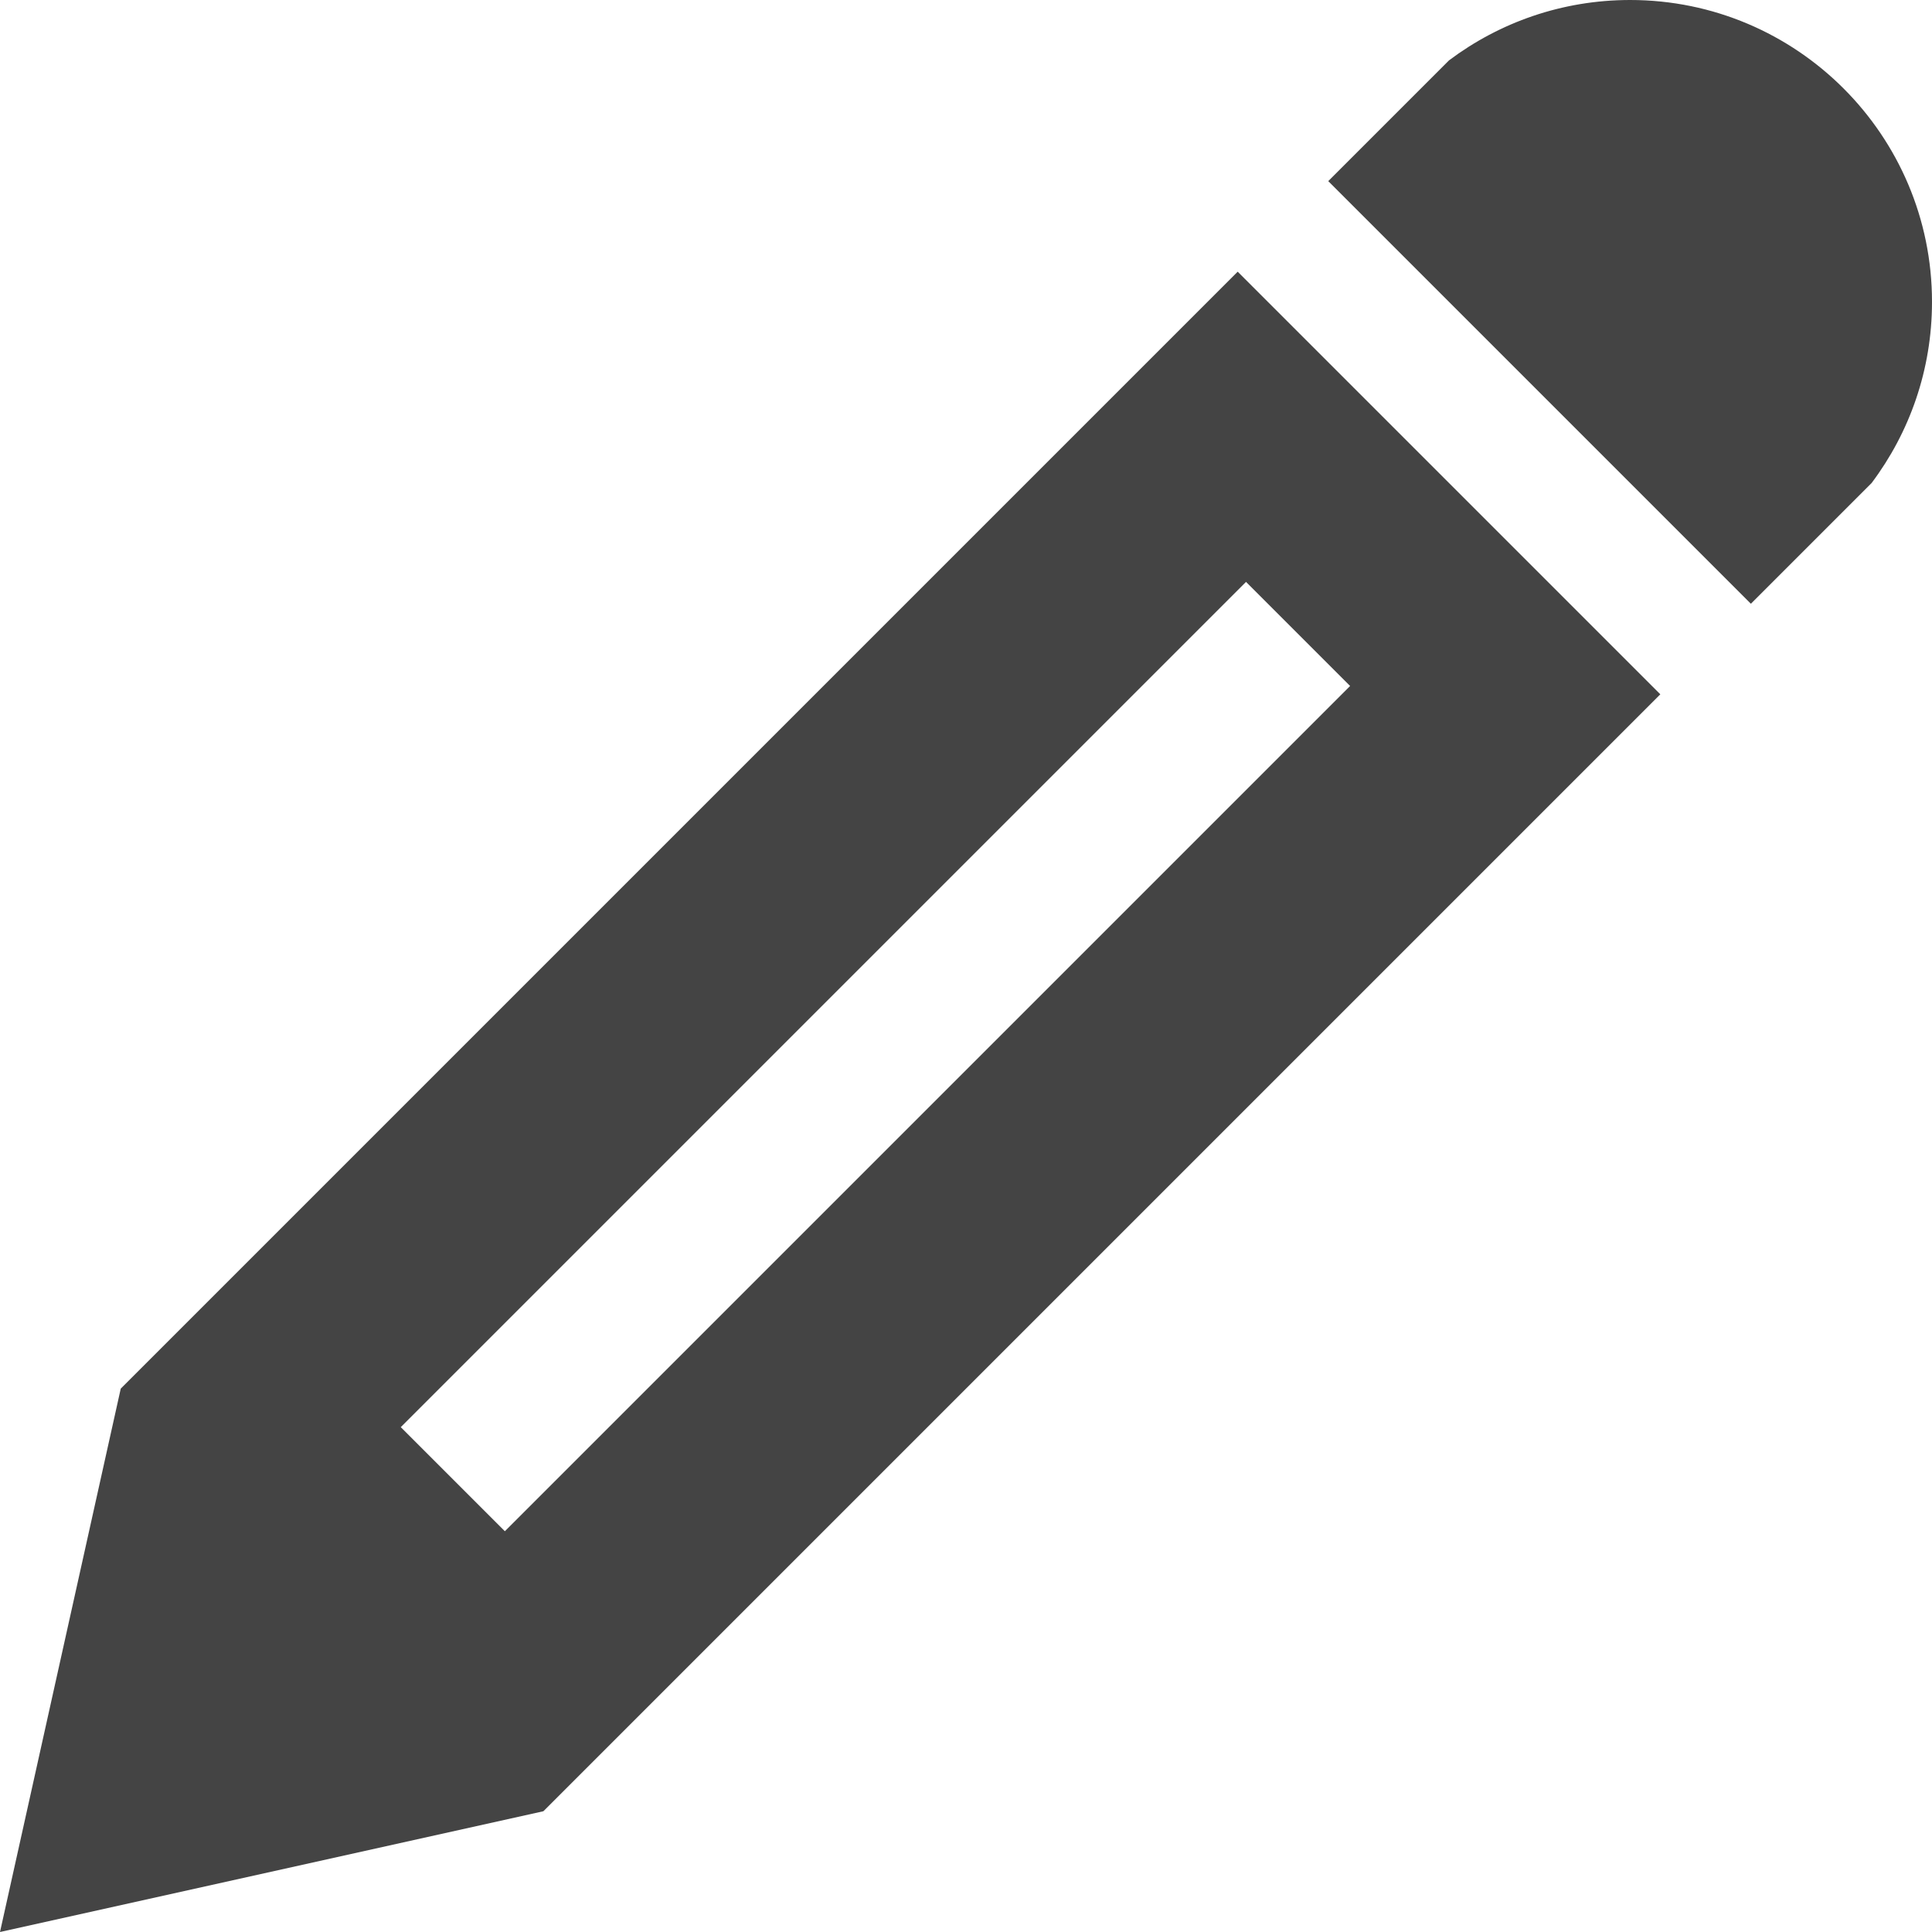
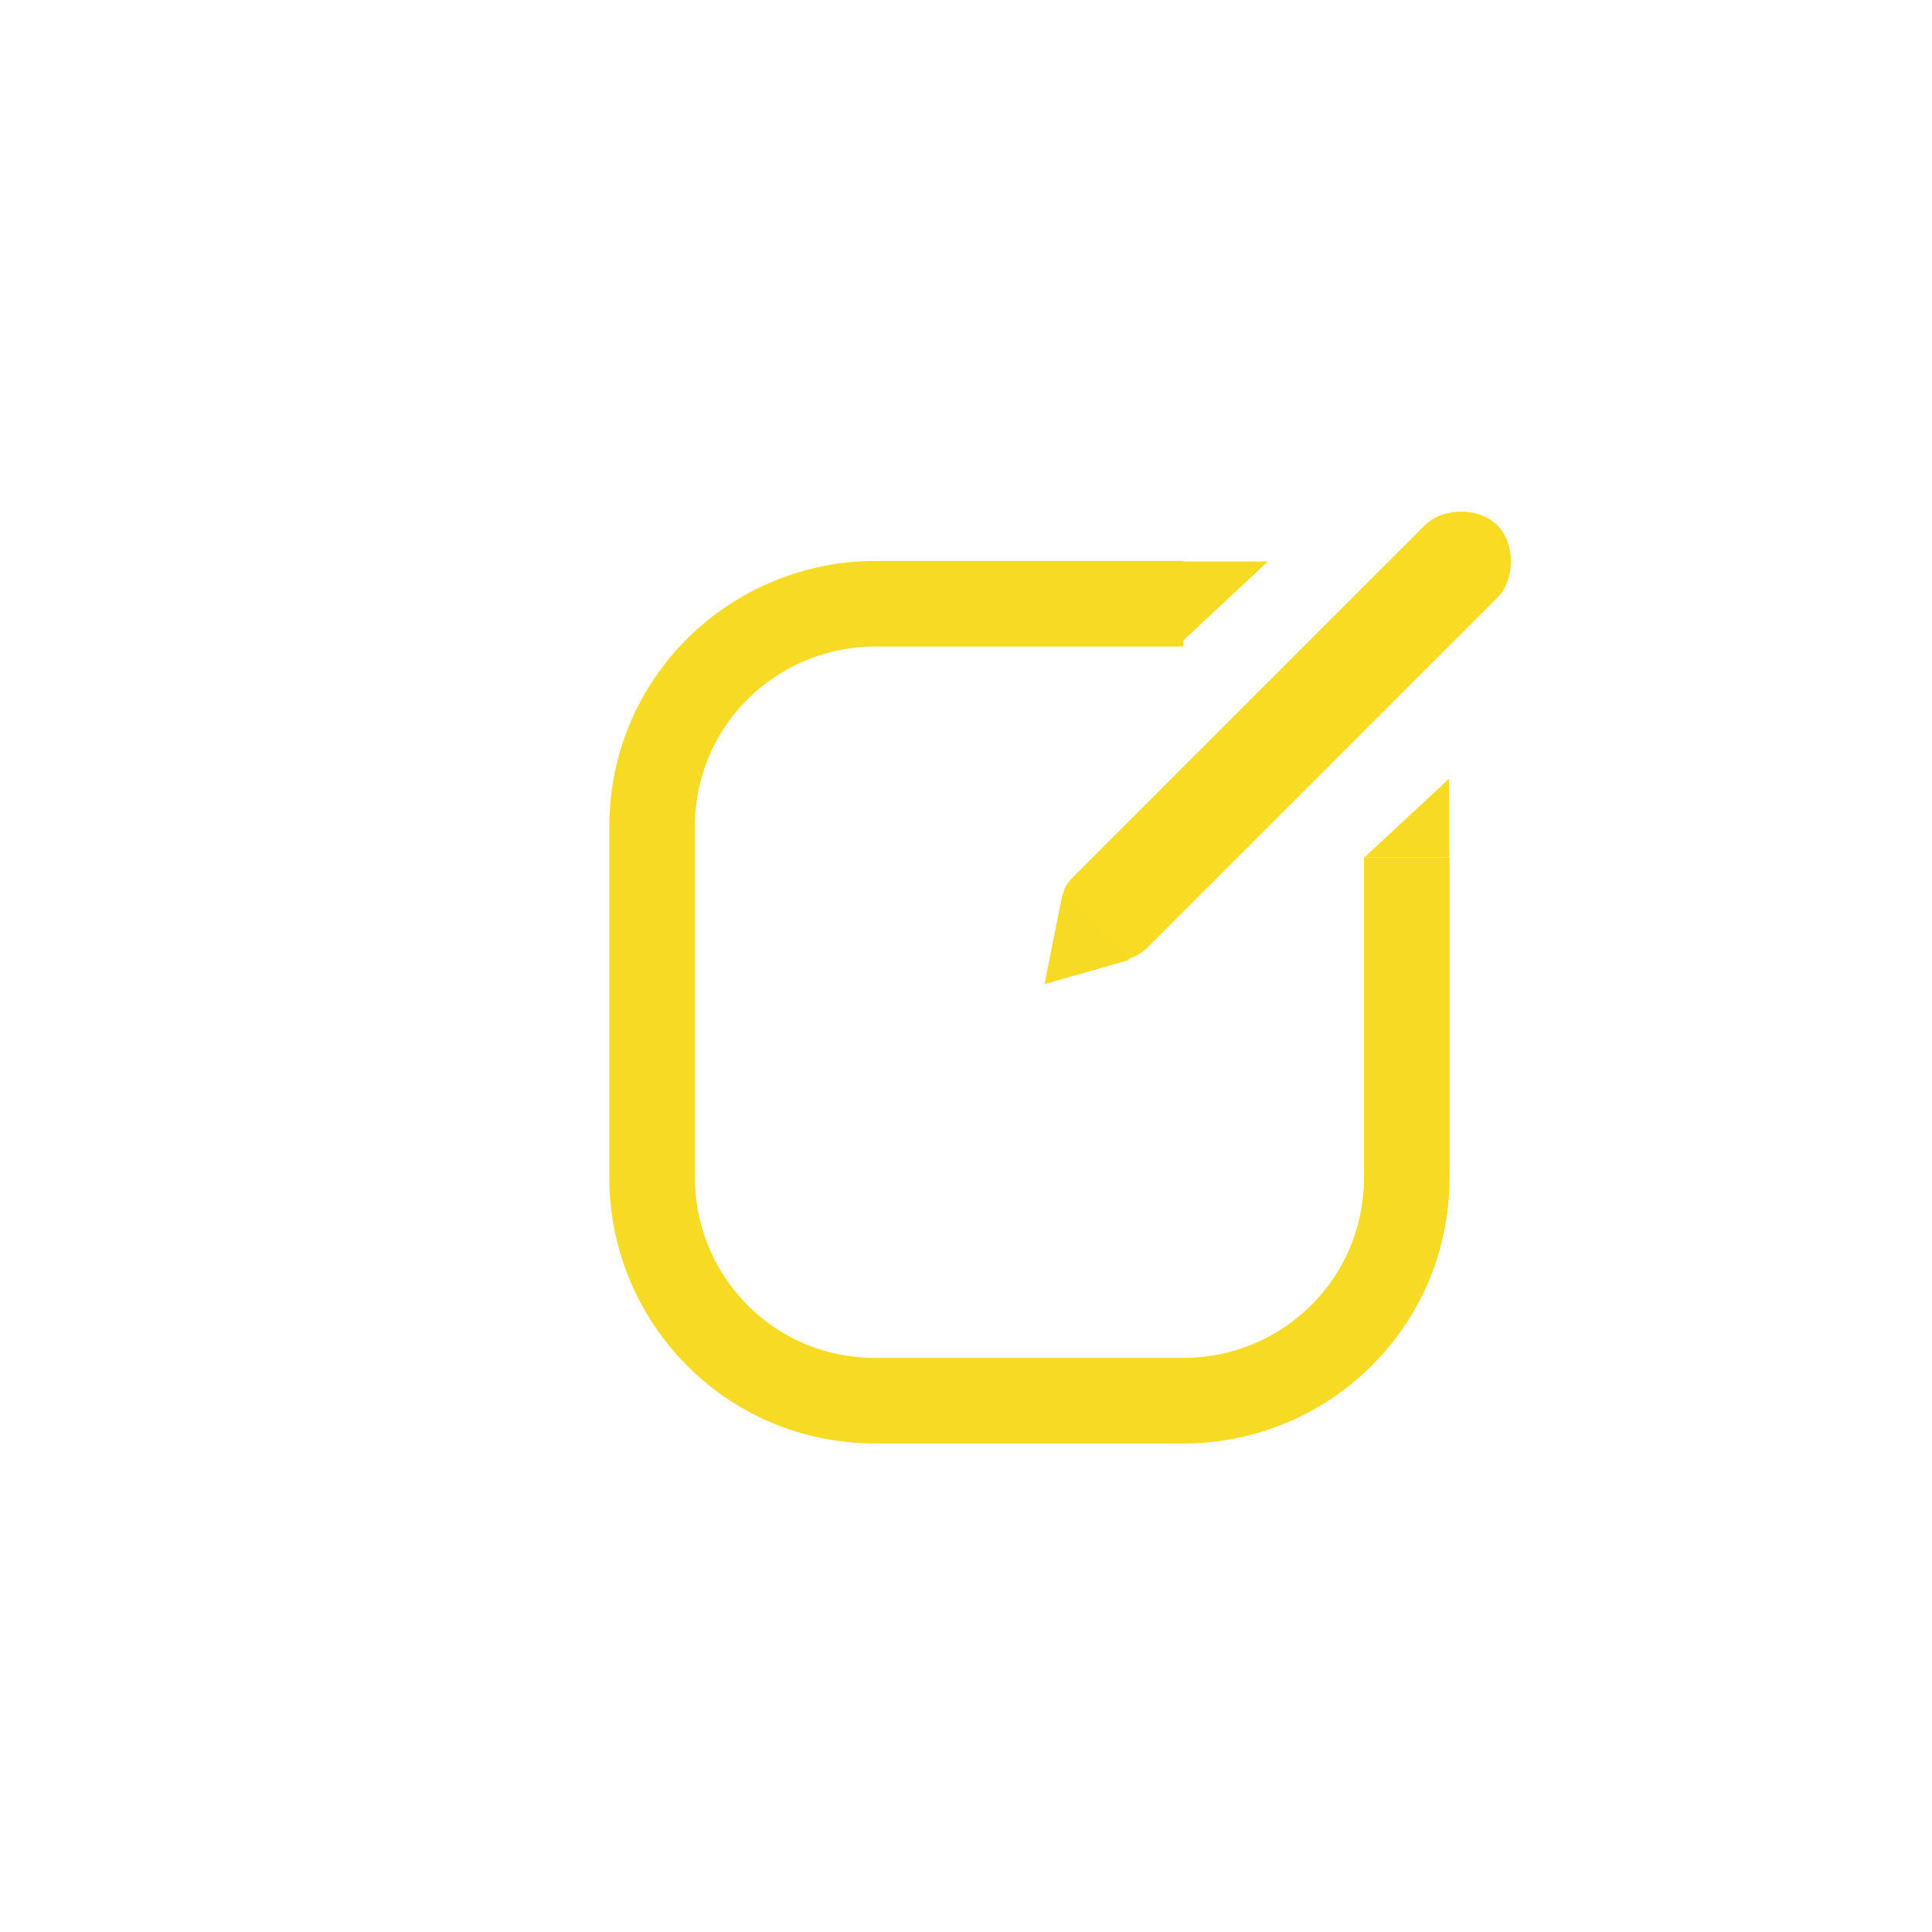
<svg xmlns="http://www.w3.org/2000/svg" width="32" height="32" viewBox="0 0 32 32">
-   <path fill="#444" d="M27 0c2.76 0 5 2.24 5 5 0 1.126-.372 2.164-1 3l-2 2-7-7 2-2c.836-.628 1.874-1 3-1zM2 23l-2 9 9-2 18.5-18.5-7-7L2 23zm20.362-11.638l-14 14-1.724-1.724 14-14 1.724 1.724z" />
+   <path fill="#F8DB22" d="M19 15.7c-.3.3-.9.3-1.2 0-.2-.2-.3-.5-.2-.8 0-.2.1-.3.2-.4l5.8-5.8c.3-.3.9-.3 1.2 0 .3.3.3.9 0 1.2L19 15.7z" />
+   <path fill="#F7DA23" d="M17.3 16.3l.3-1.5 1.1 1.1" />
+   <path fill="none" stroke="#F7DA23" stroke-width="1.417" stroke-miterlimit="10" d="M23.3 14.2v5.3c0 2.1-1.7 3.7-3.7 3.7h-5.1c-2.1 0-3.7-1.7-3.7-3.7v-5.8c0-2.1 1.7-3.7 3.7-3.7h5.1" />
+   <path fill="#F7DA23" d="M19.5 10.7L21 9.3h-1.5M24 12.9l-1.4 1.3H24" />
</svg>
